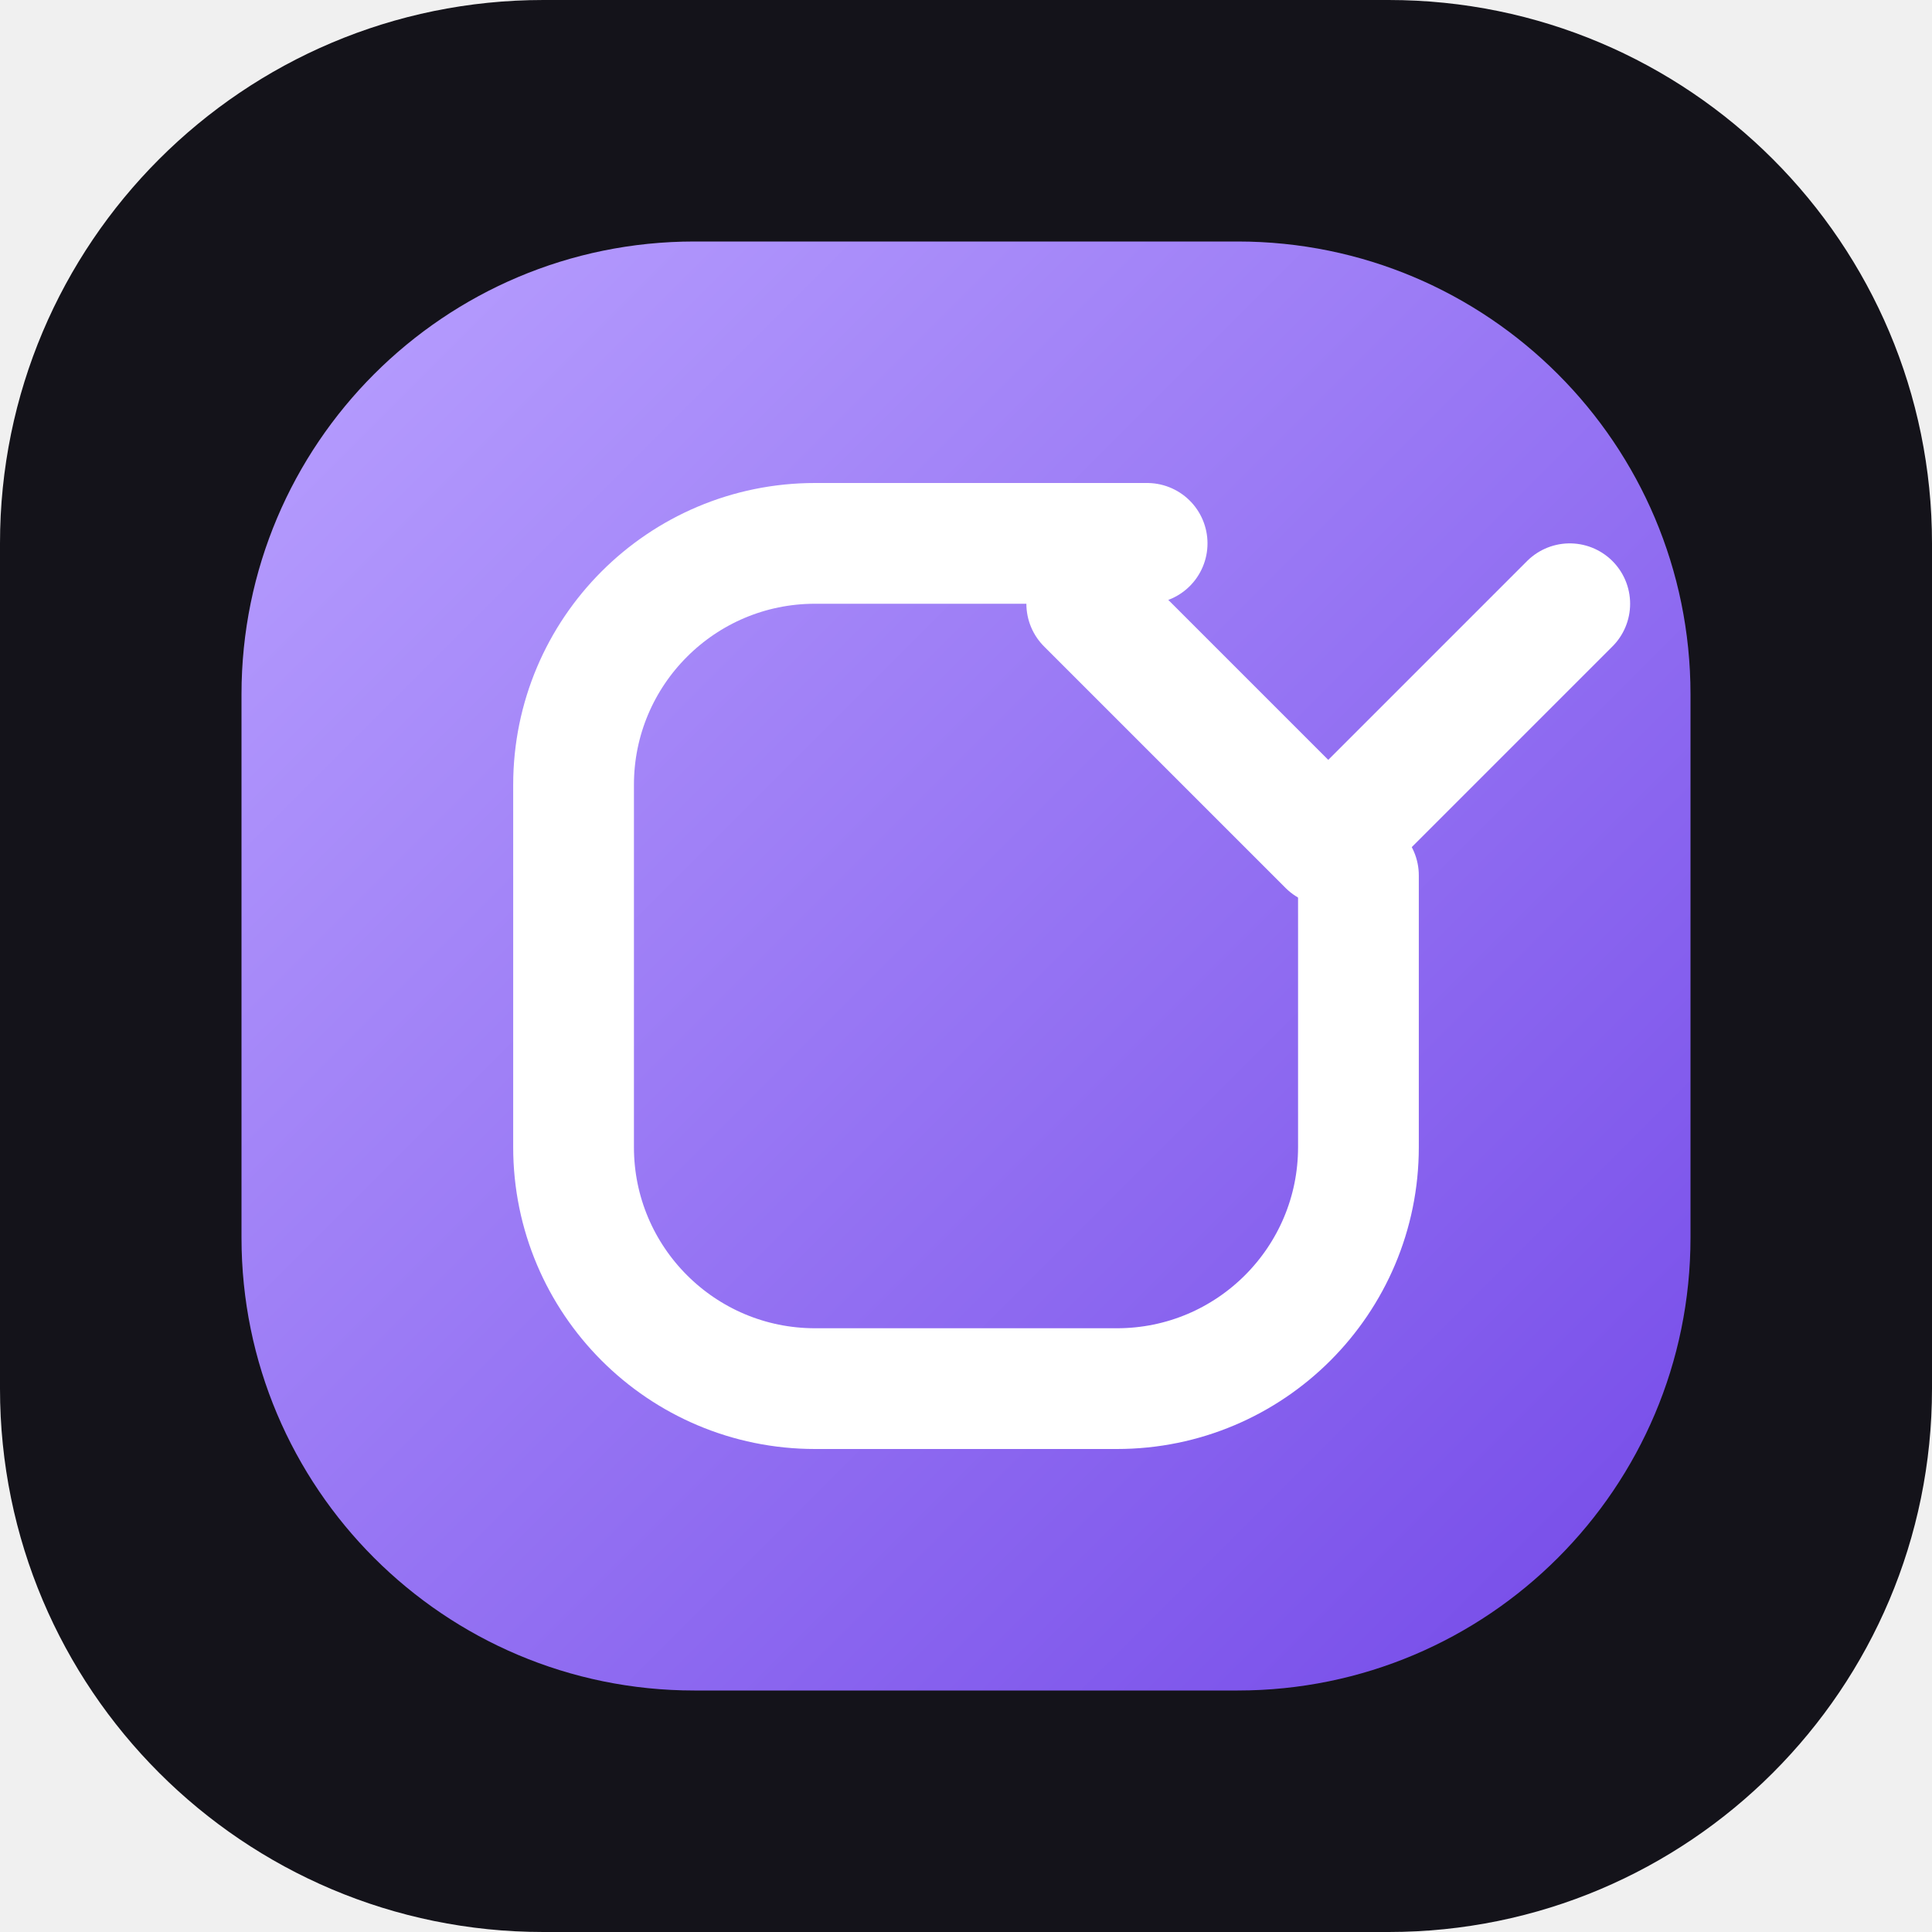
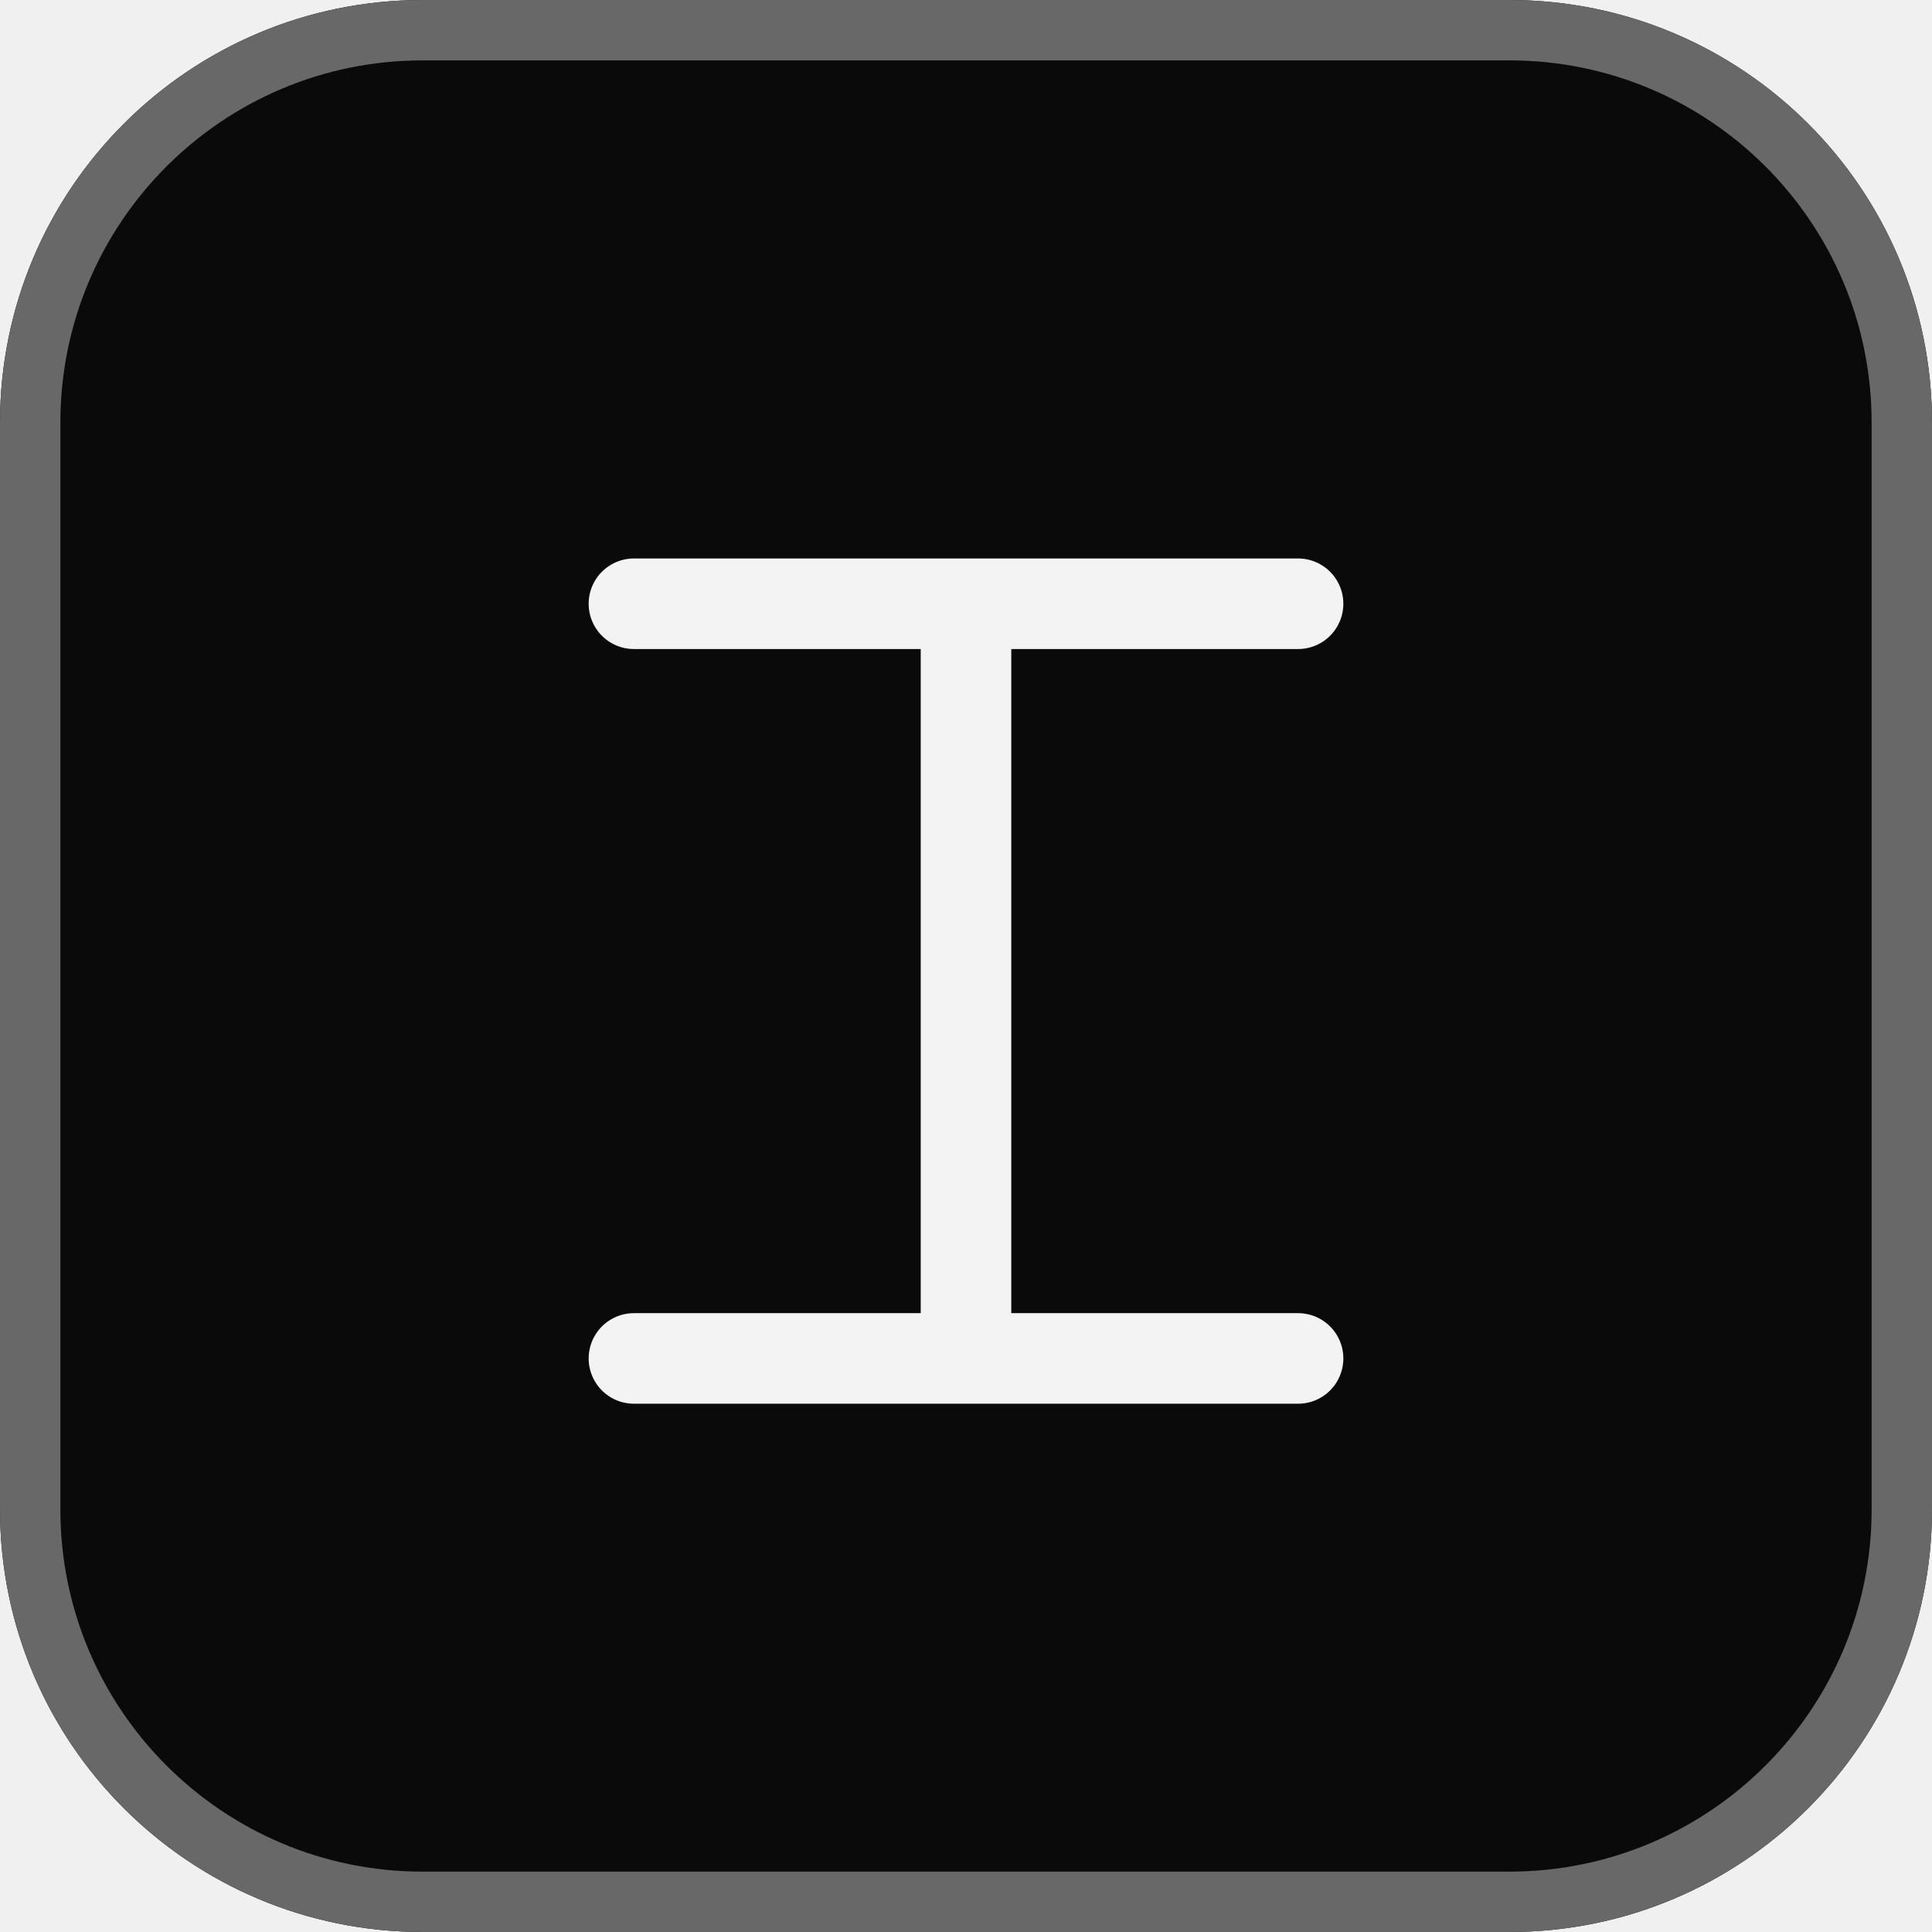
<svg xmlns="http://www.w3.org/2000/svg" viewBox="0 0 64 64">
-   <defs>
-     <linearGradient id="g" x1="0" y1="0" x2="1" y2="1">
-       <stop stop-color="#b9a1ff" />
-       <stop offset="1" stop-color="#7449e8" />
-     </linearGradient>
-   </defs>
-   <rect width="64" height="64" rx="18" fill="#14131a" />
-   <rect x="8" y="8" width="48" height="48" rx="15" fill="url(#g)" />
-   <path d="M38 18H27a8 8 0 0 0-8 8v12a8 8 0 0 0 8 8h10a8 8 0 0 0 8-8V29" fill="none" stroke="#fff" stroke-width="4" stroke-linecap="round" stroke-linejoin="round" />
-   <path d="m36 20 8 8 8-8" fill="none" stroke="#fff" stroke-width="4" stroke-linecap="round" stroke-linejoin="round" />
+   <rect width="64" height="64" rx="14" fill="#0a0a0a" />
+   <rect x="1" y="1" width="62" height="62" rx="13" fill="none" stroke="#686868" stroke-width="2" />
+   <path d="M21 20h22M32 20v25M21 45h22" fill="none" stroke="#f3f3f3" stroke-width="3" stroke-linecap="round" />
</svg>
